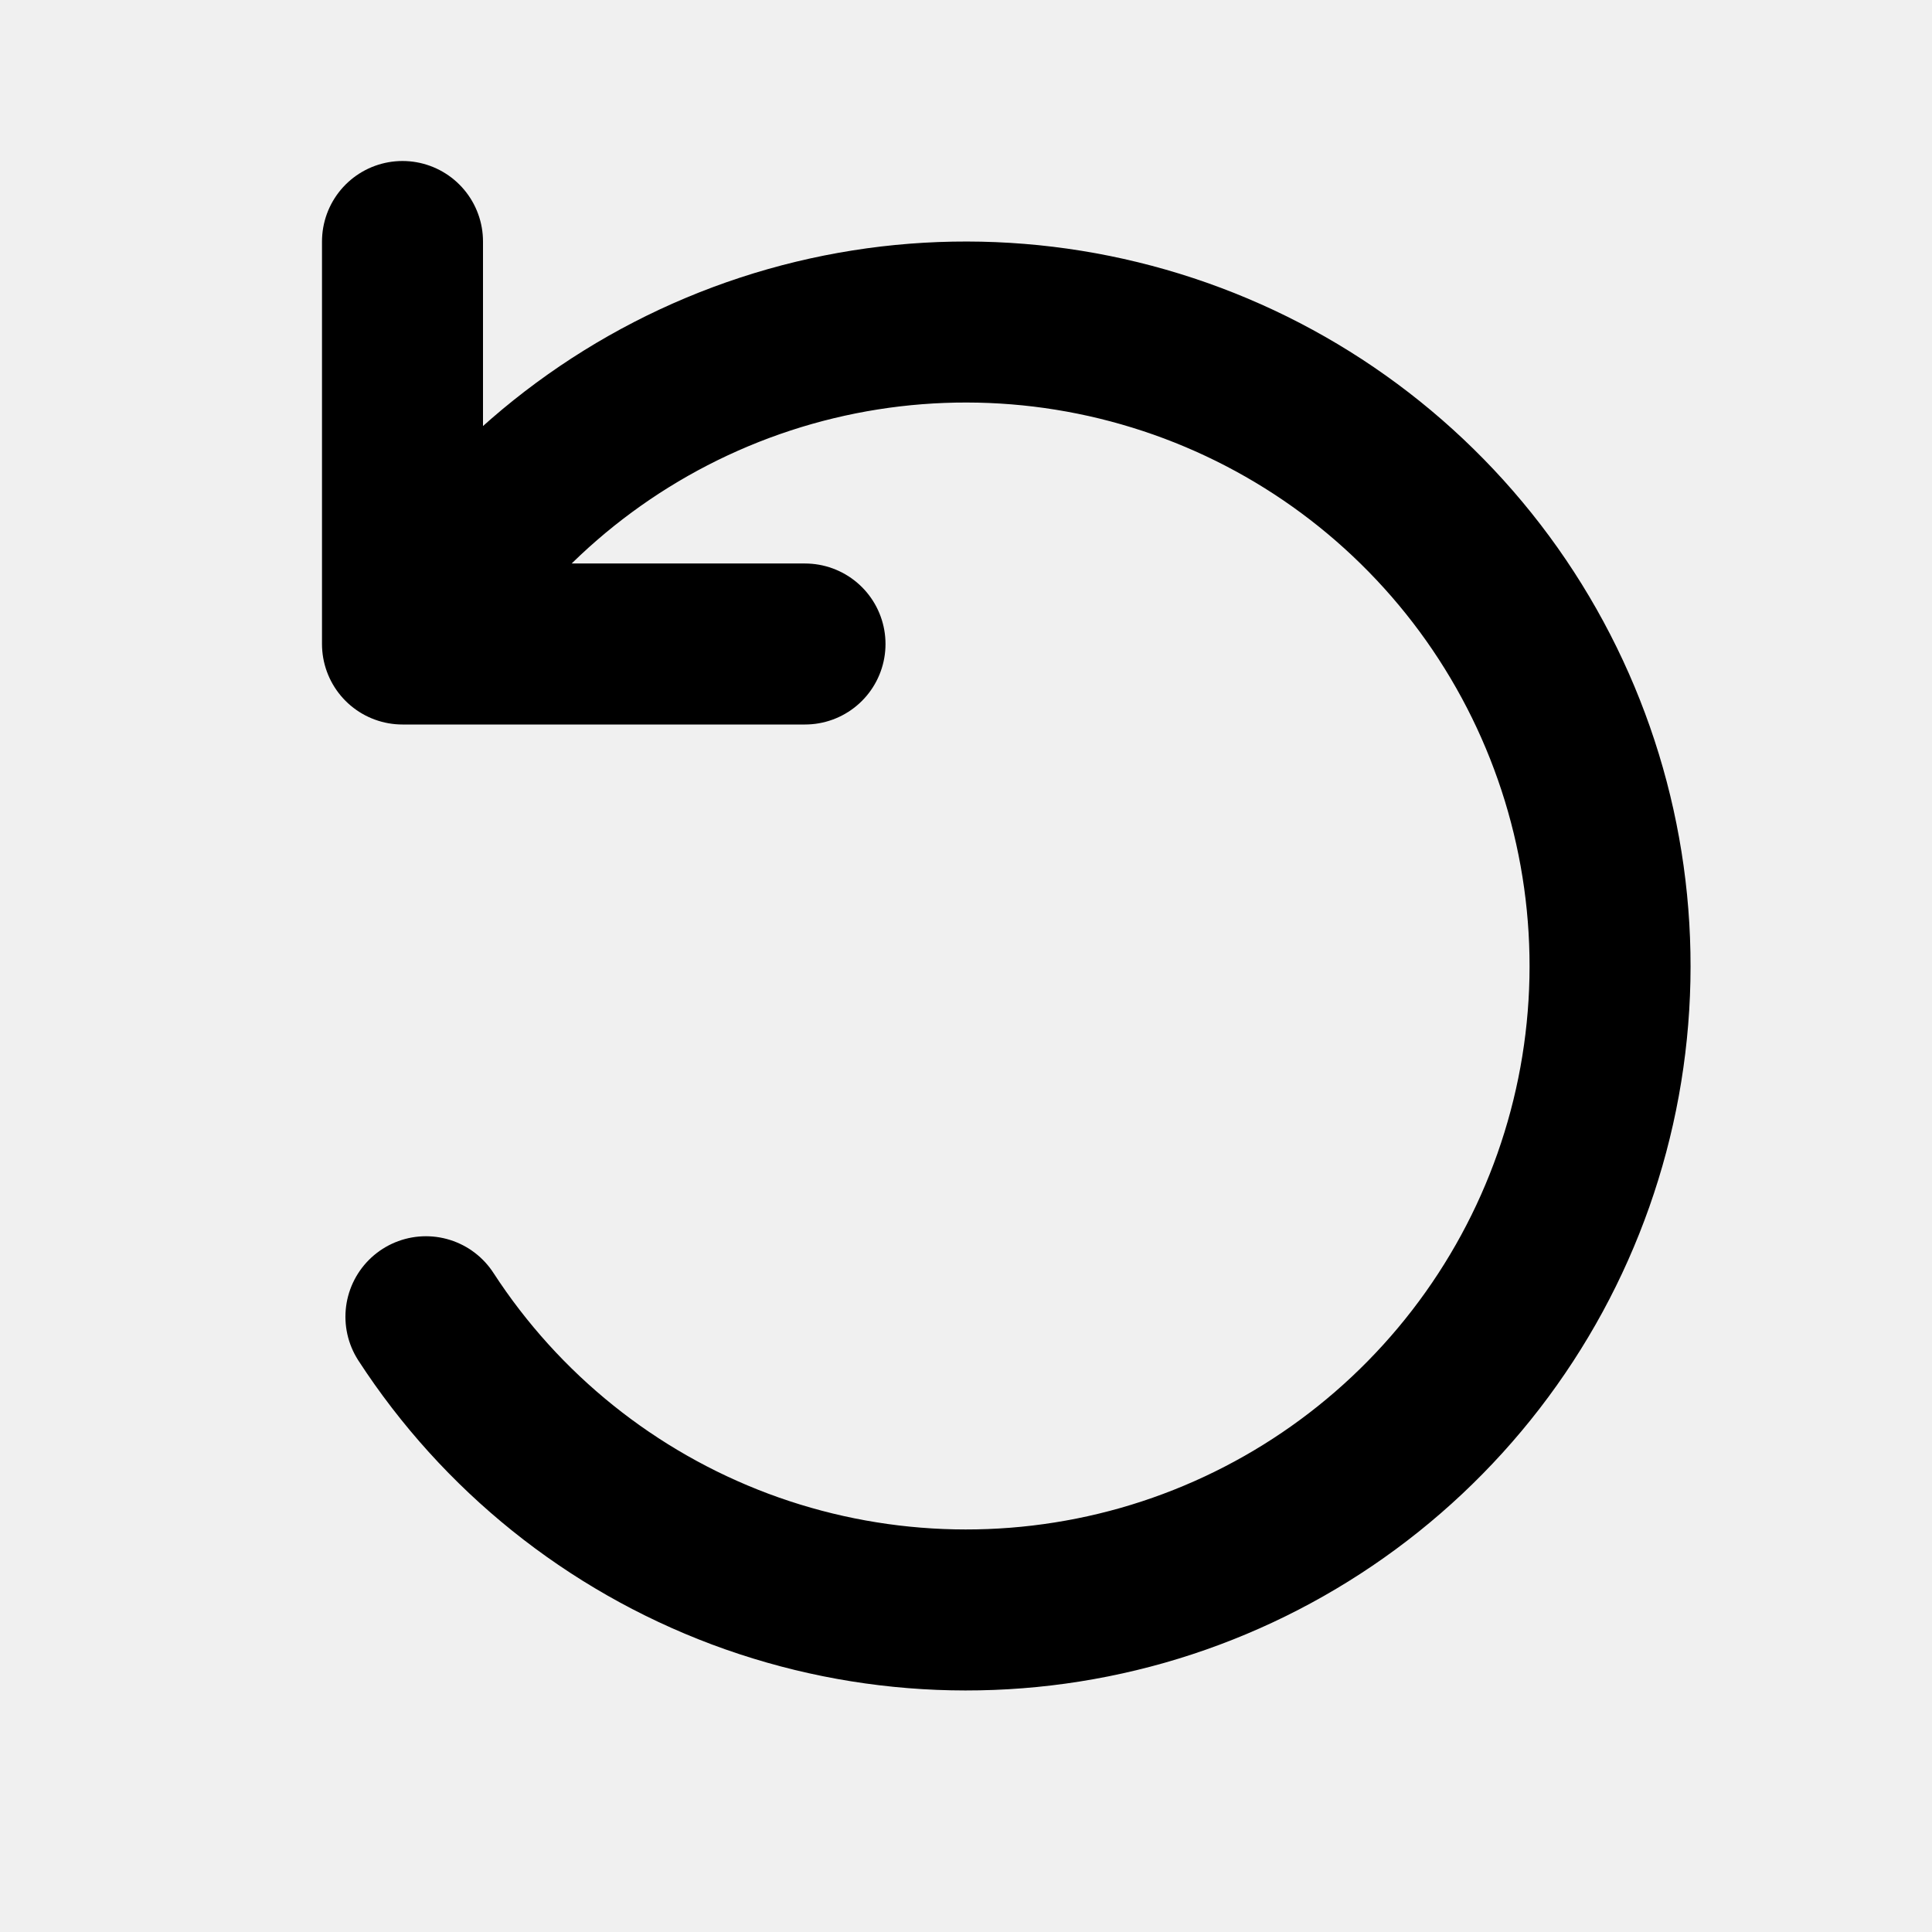
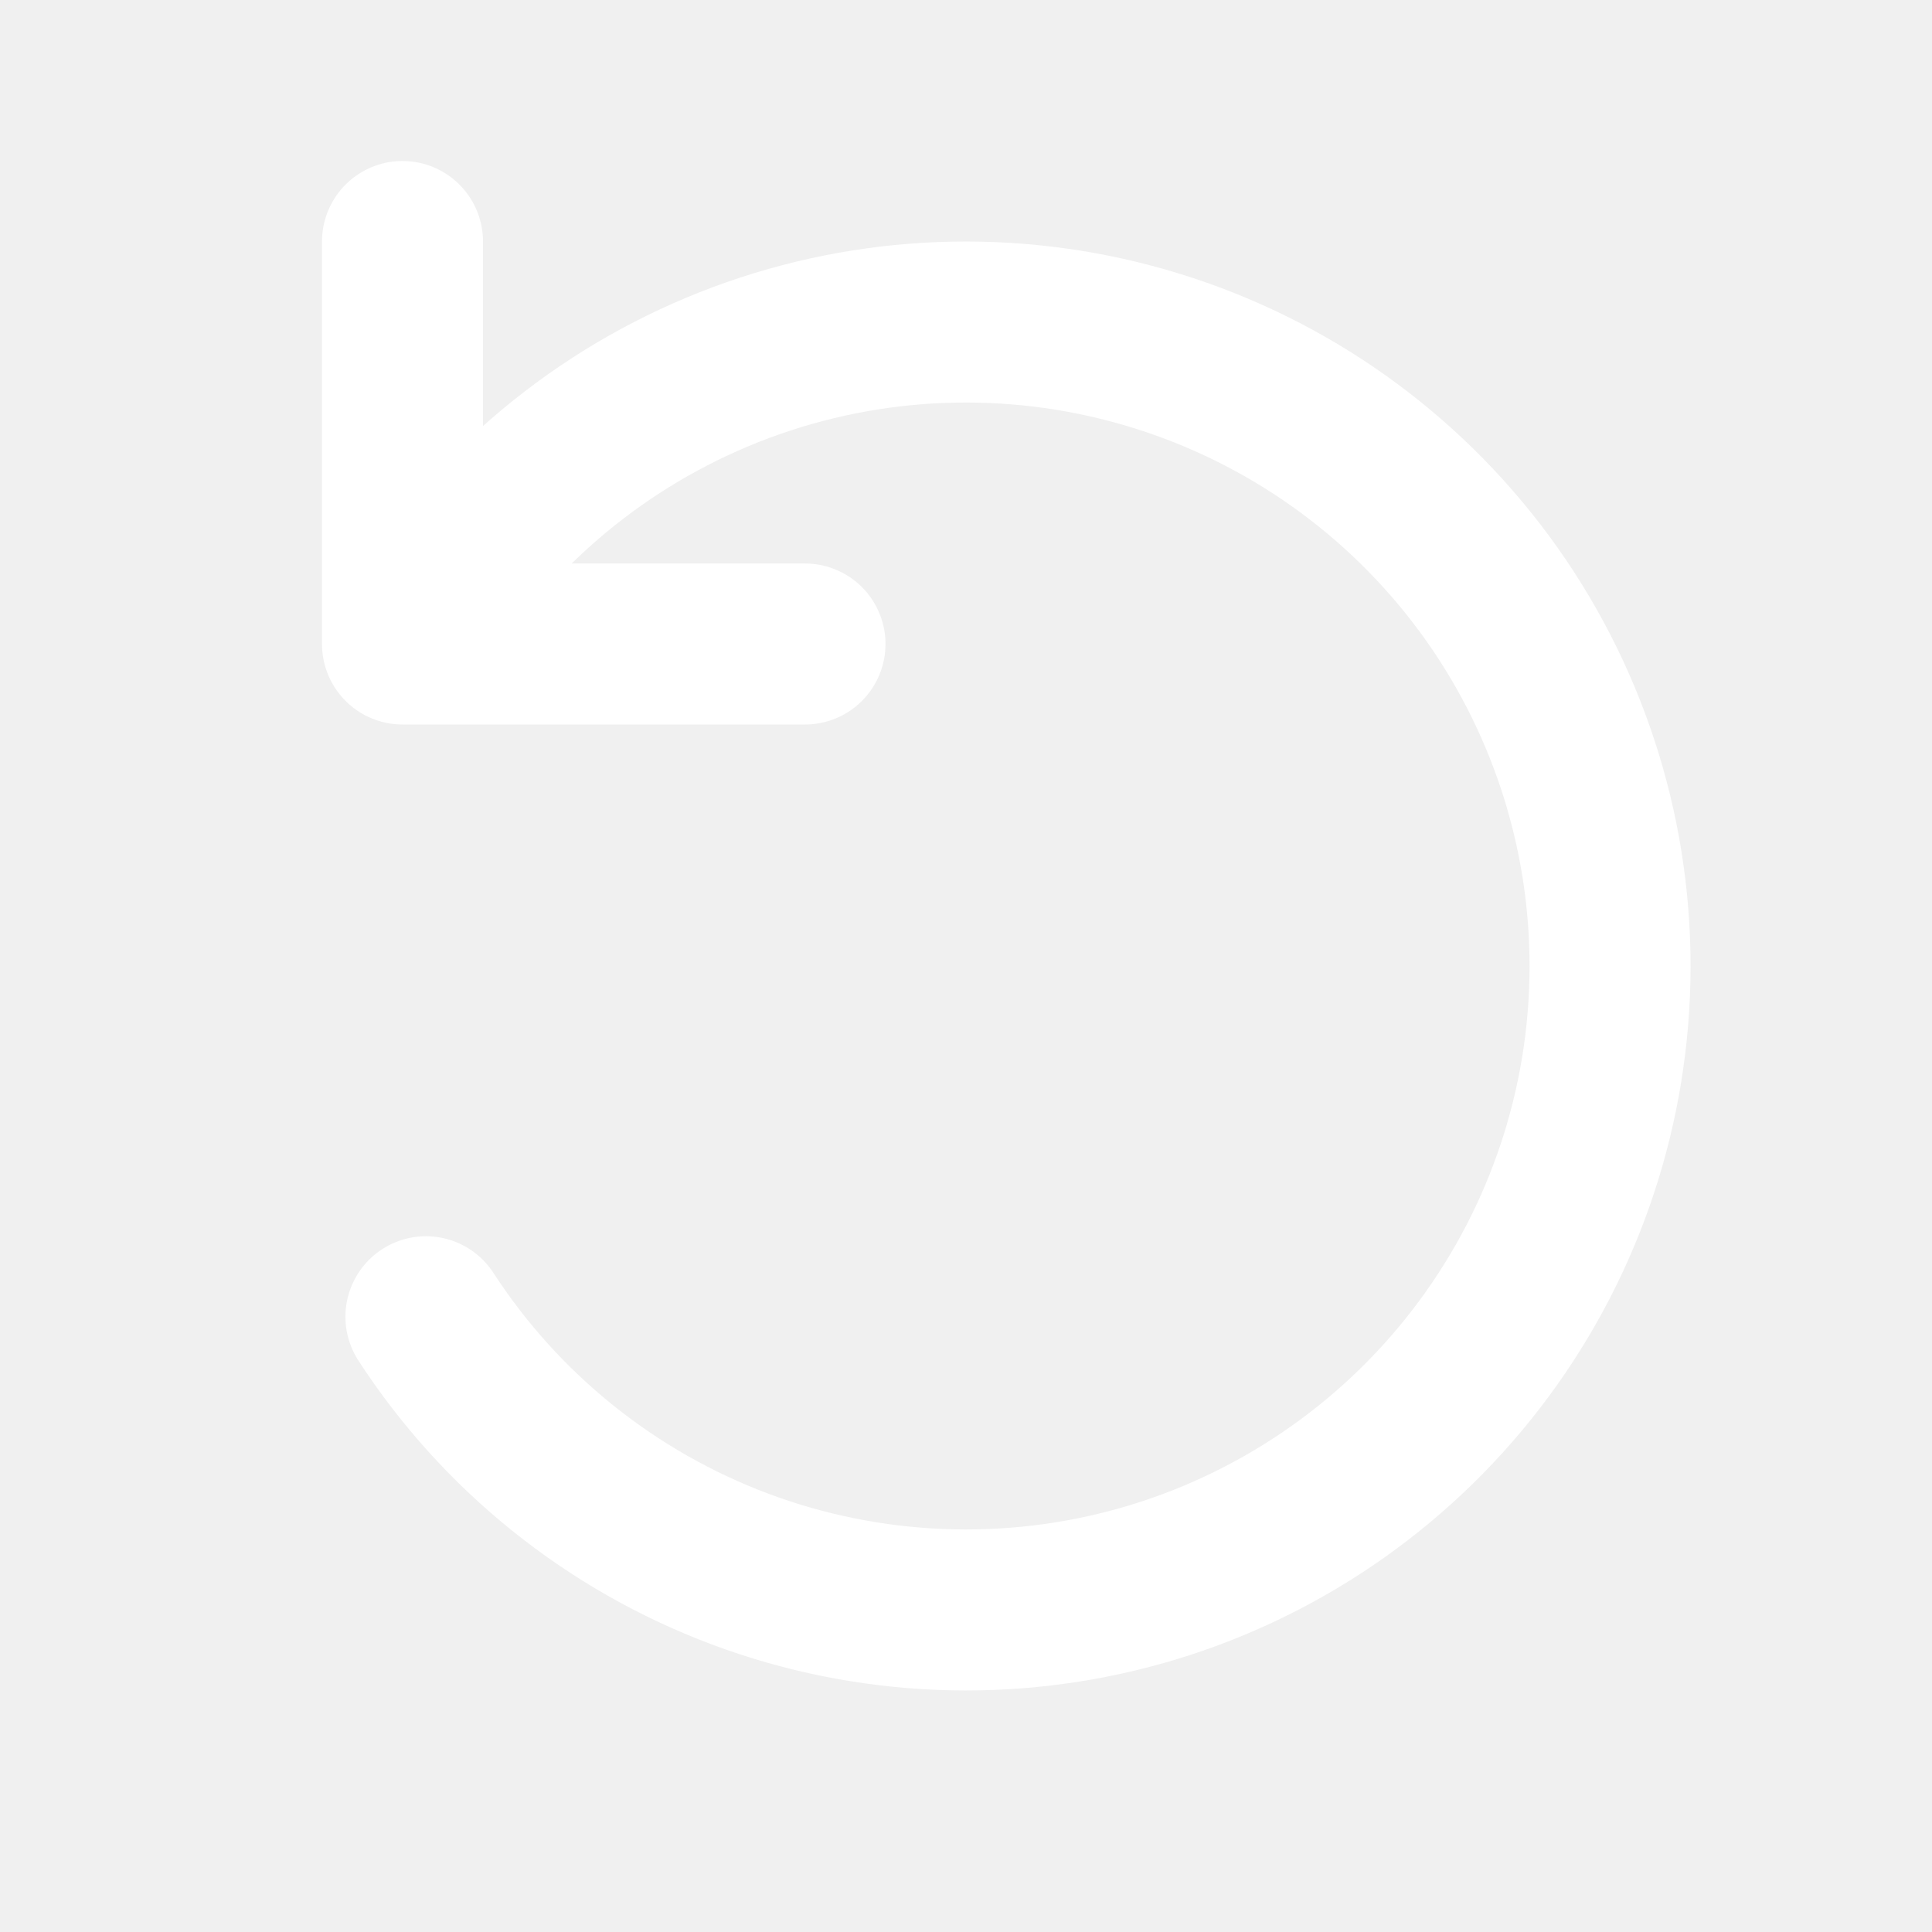
<svg xmlns="http://www.w3.org/2000/svg" width="800px" height="800px" viewBox="0 0 24 24" fill="none">
  <g id="Edit / Undo">
-     <path id="Vector" d="M10 8H5V3M5.291 16.357C6.223 17.792 7.59 18.89 9.192 19.491C10.794 20.091 12.547 20.162 14.193 19.694C15.838 19.225 17.289 18.241 18.334 16.887C19.38 15.532 19.963 13.878 19.999 12.168C20.035 10.457 19.521 8.78 18.534 7.383C17.546 5.986 16.137 4.942 14.512 4.405C12.888 3.868 11.134 3.865 9.508 4.398C7.883 4.931 6.471 5.971 5.479 7.366" stroke="#000000" stroke-width="2" stroke-linecap="round" stroke-linejoin="round" />
+     <path id="Vector" d="M10 8H5V3M5.291 16.357C6.223 17.792 7.59 18.89 9.192 19.491C10.794 20.091 12.547 20.162 14.193 19.694C15.838 19.225 17.289 18.241 18.334 16.887C19.38 15.532 19.963 13.878 19.999 12.168C20.035 10.457 19.521 8.78 18.534 7.383C17.546 5.986 16.137 4.942 14.512 4.405C12.888 3.868 11.134 3.865 9.508 4.398C7.883 4.931 6.471 5.971 5.479 7.366" stroke="#FFFFFF" stroke-width="2" stroke-linecap="round" stroke-linejoin="round" />
  </g>
</svg>
